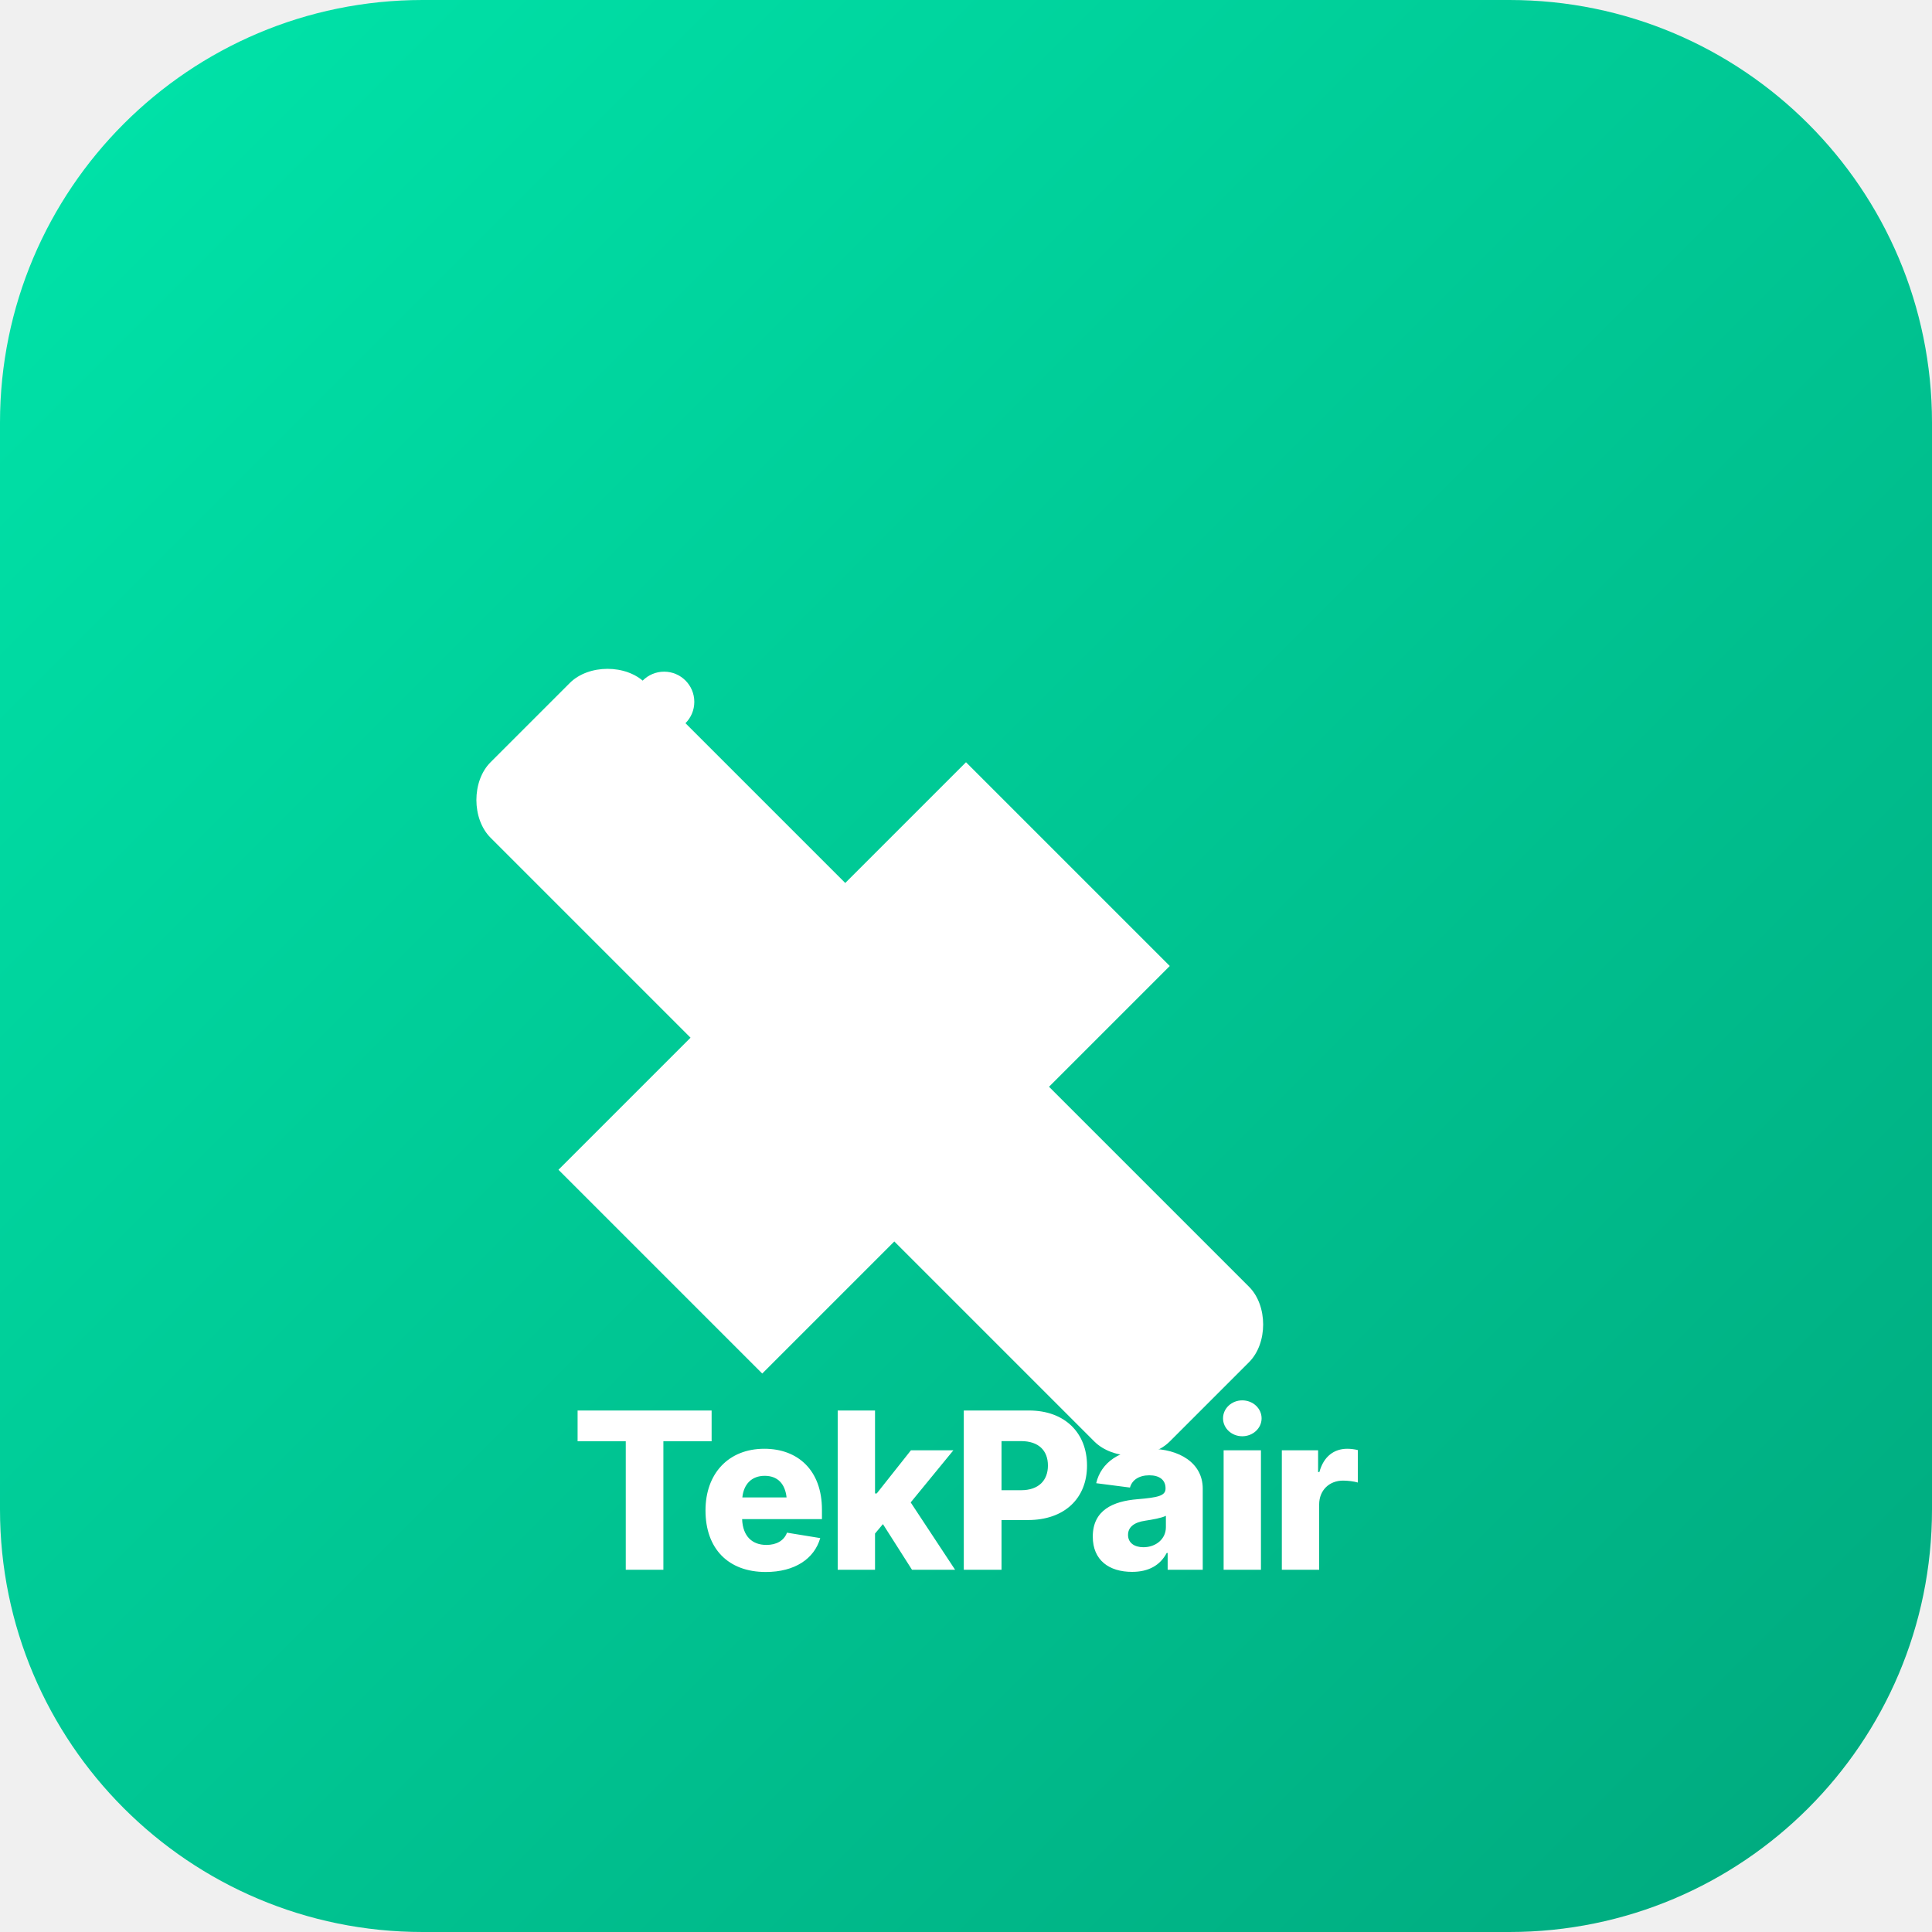
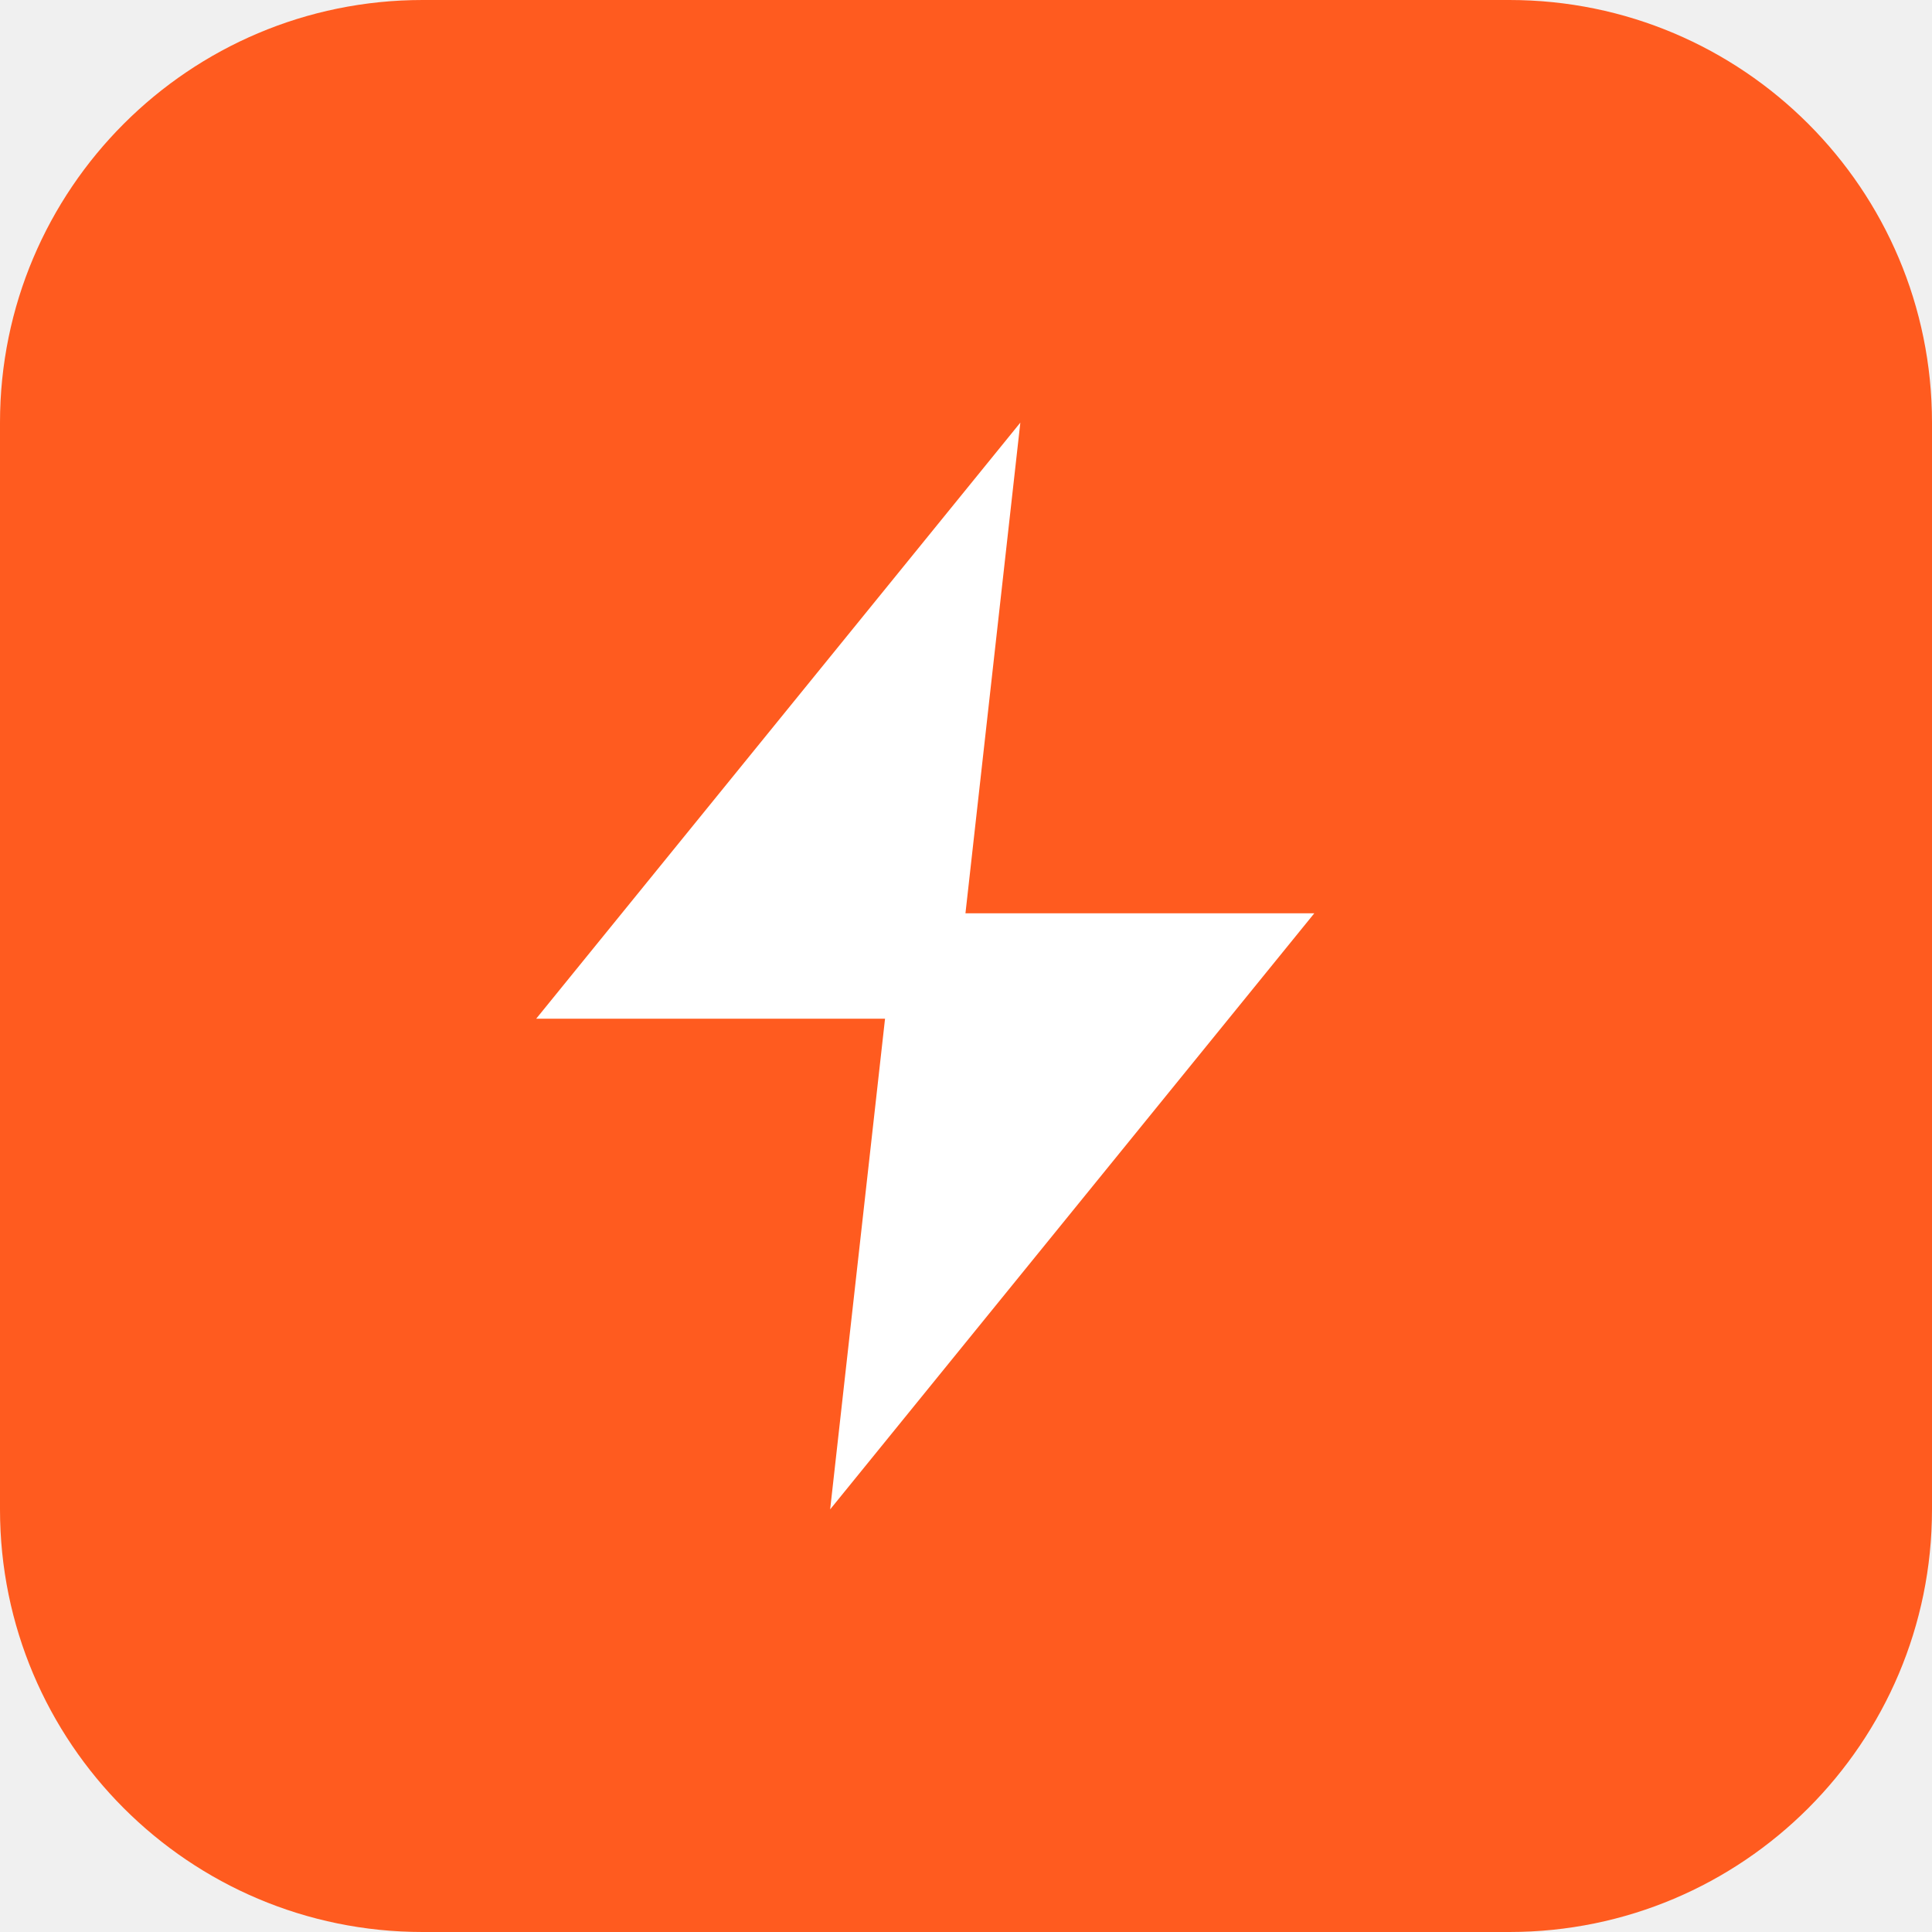
- <svg xmlns="http://www.w3.org/2000/svg" viewBox="0 0 512 512">
-   <defs>
-     <linearGradient id="g" x1="0" y1="0" x2="1" y2="1">
-       <stop offset="0%" stop-color="#00E5AA" />
-       <stop offset="100%" stop-color="#00A87D" />
-     </linearGradient>
-   </defs>
-   <rect width="512" height="512" rx="112" fill="url(#g)" />
-   <g transform="translate(256 256)" fill="white">
-     <path d="M-85 -75 L-32 -22 L0 -54 L54 0 L22 32 L75 85 C80 90 80 100 75 105 L54 126 C49 131 39 131 34 126 L-19 73 L-54 108 L-108 54 L-73 19 L-126 -34 C-131 -39 -131 -49 -126 -54 L-105 -75 C-100 -80 -90 -80 -85 -75 Z" stroke-width="0" />
-     <circle cx="-80" cy="-70" r="8" />
-     <circle cx="58" cy="92" r="8" />
+ <svg xmlns="http://www.w3.org/2000/svg" viewBox="0 0 512 512" width="512" height="512">
+   <rect width="512" height="512" rx="112" fill="#FF5B1F" />
+   <g transform="translate(256 256) scale(14.4) translate(-12 -12)">
+     <path d="M13 2 L4.09 12.97 h6.42 L9.5 22 l8.91-10.97 h-6.42 z" fill="#fff" />
  </g>
-   <text x="256" y="416" font-family="-apple-system, system-ui, sans-serif" font-size="58" font-weight="800" text-anchor="middle" fill="white" letter-spacing="-1">TekPair</text>
</svg>
